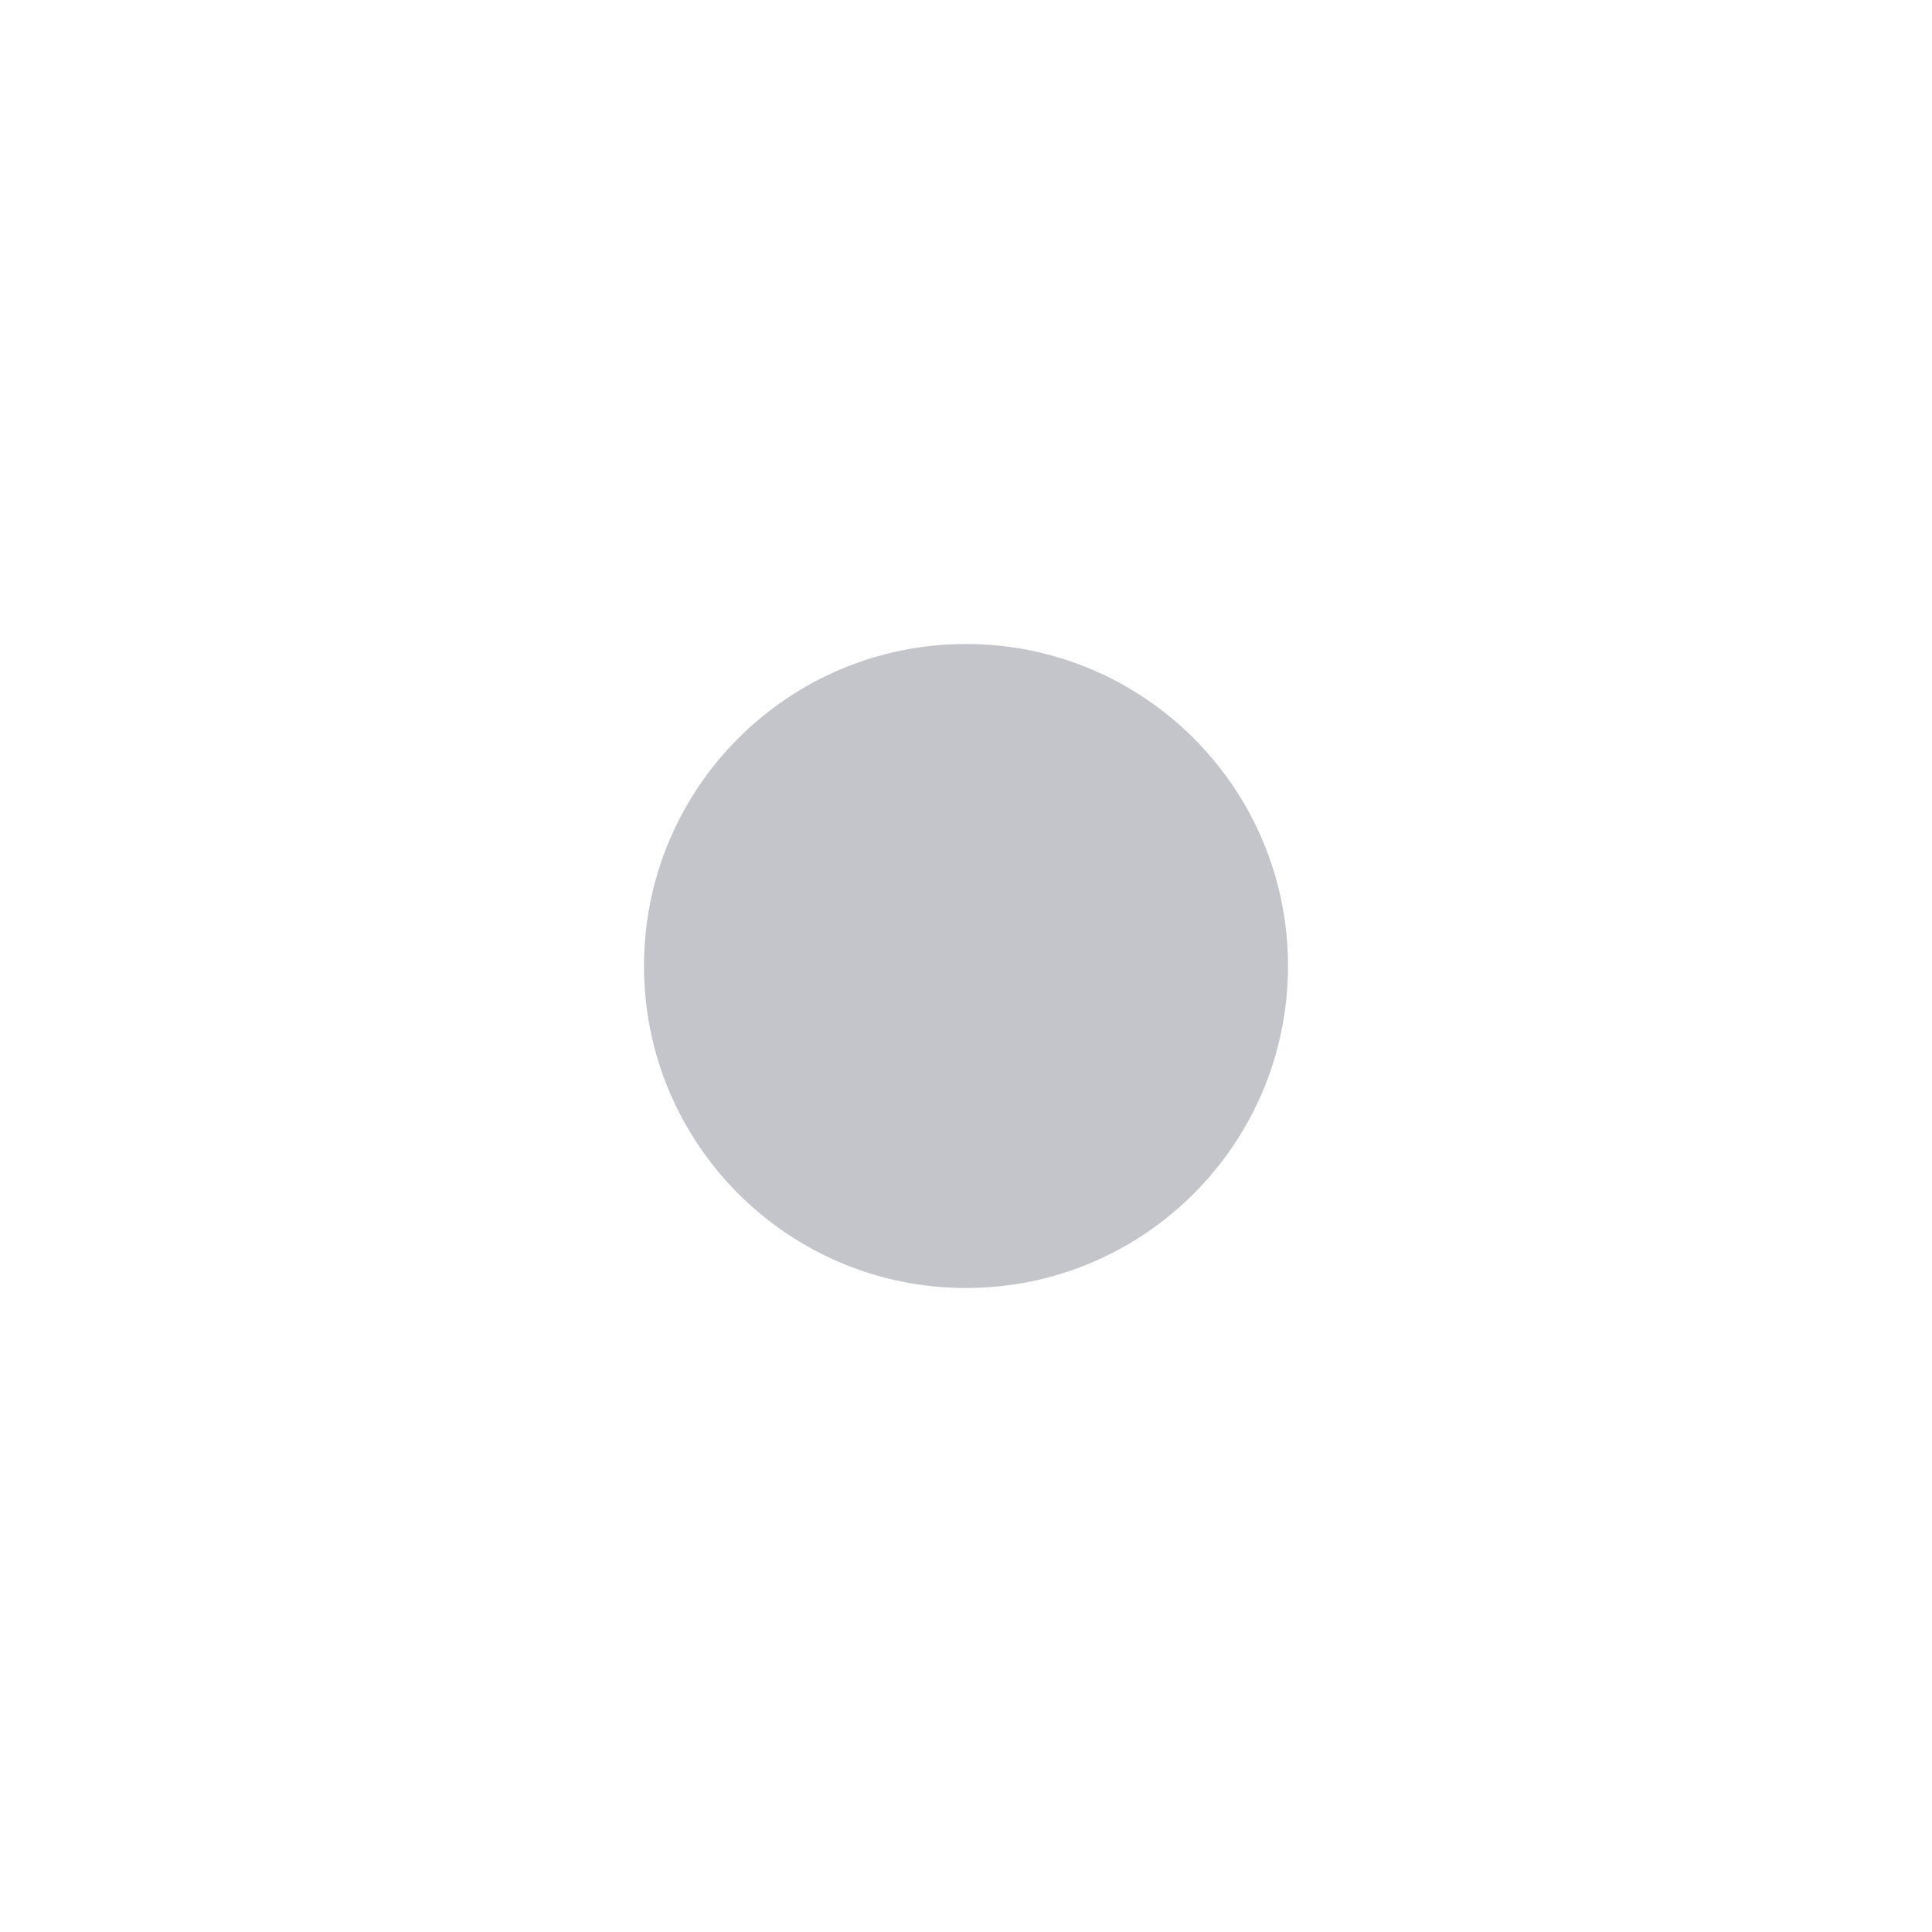
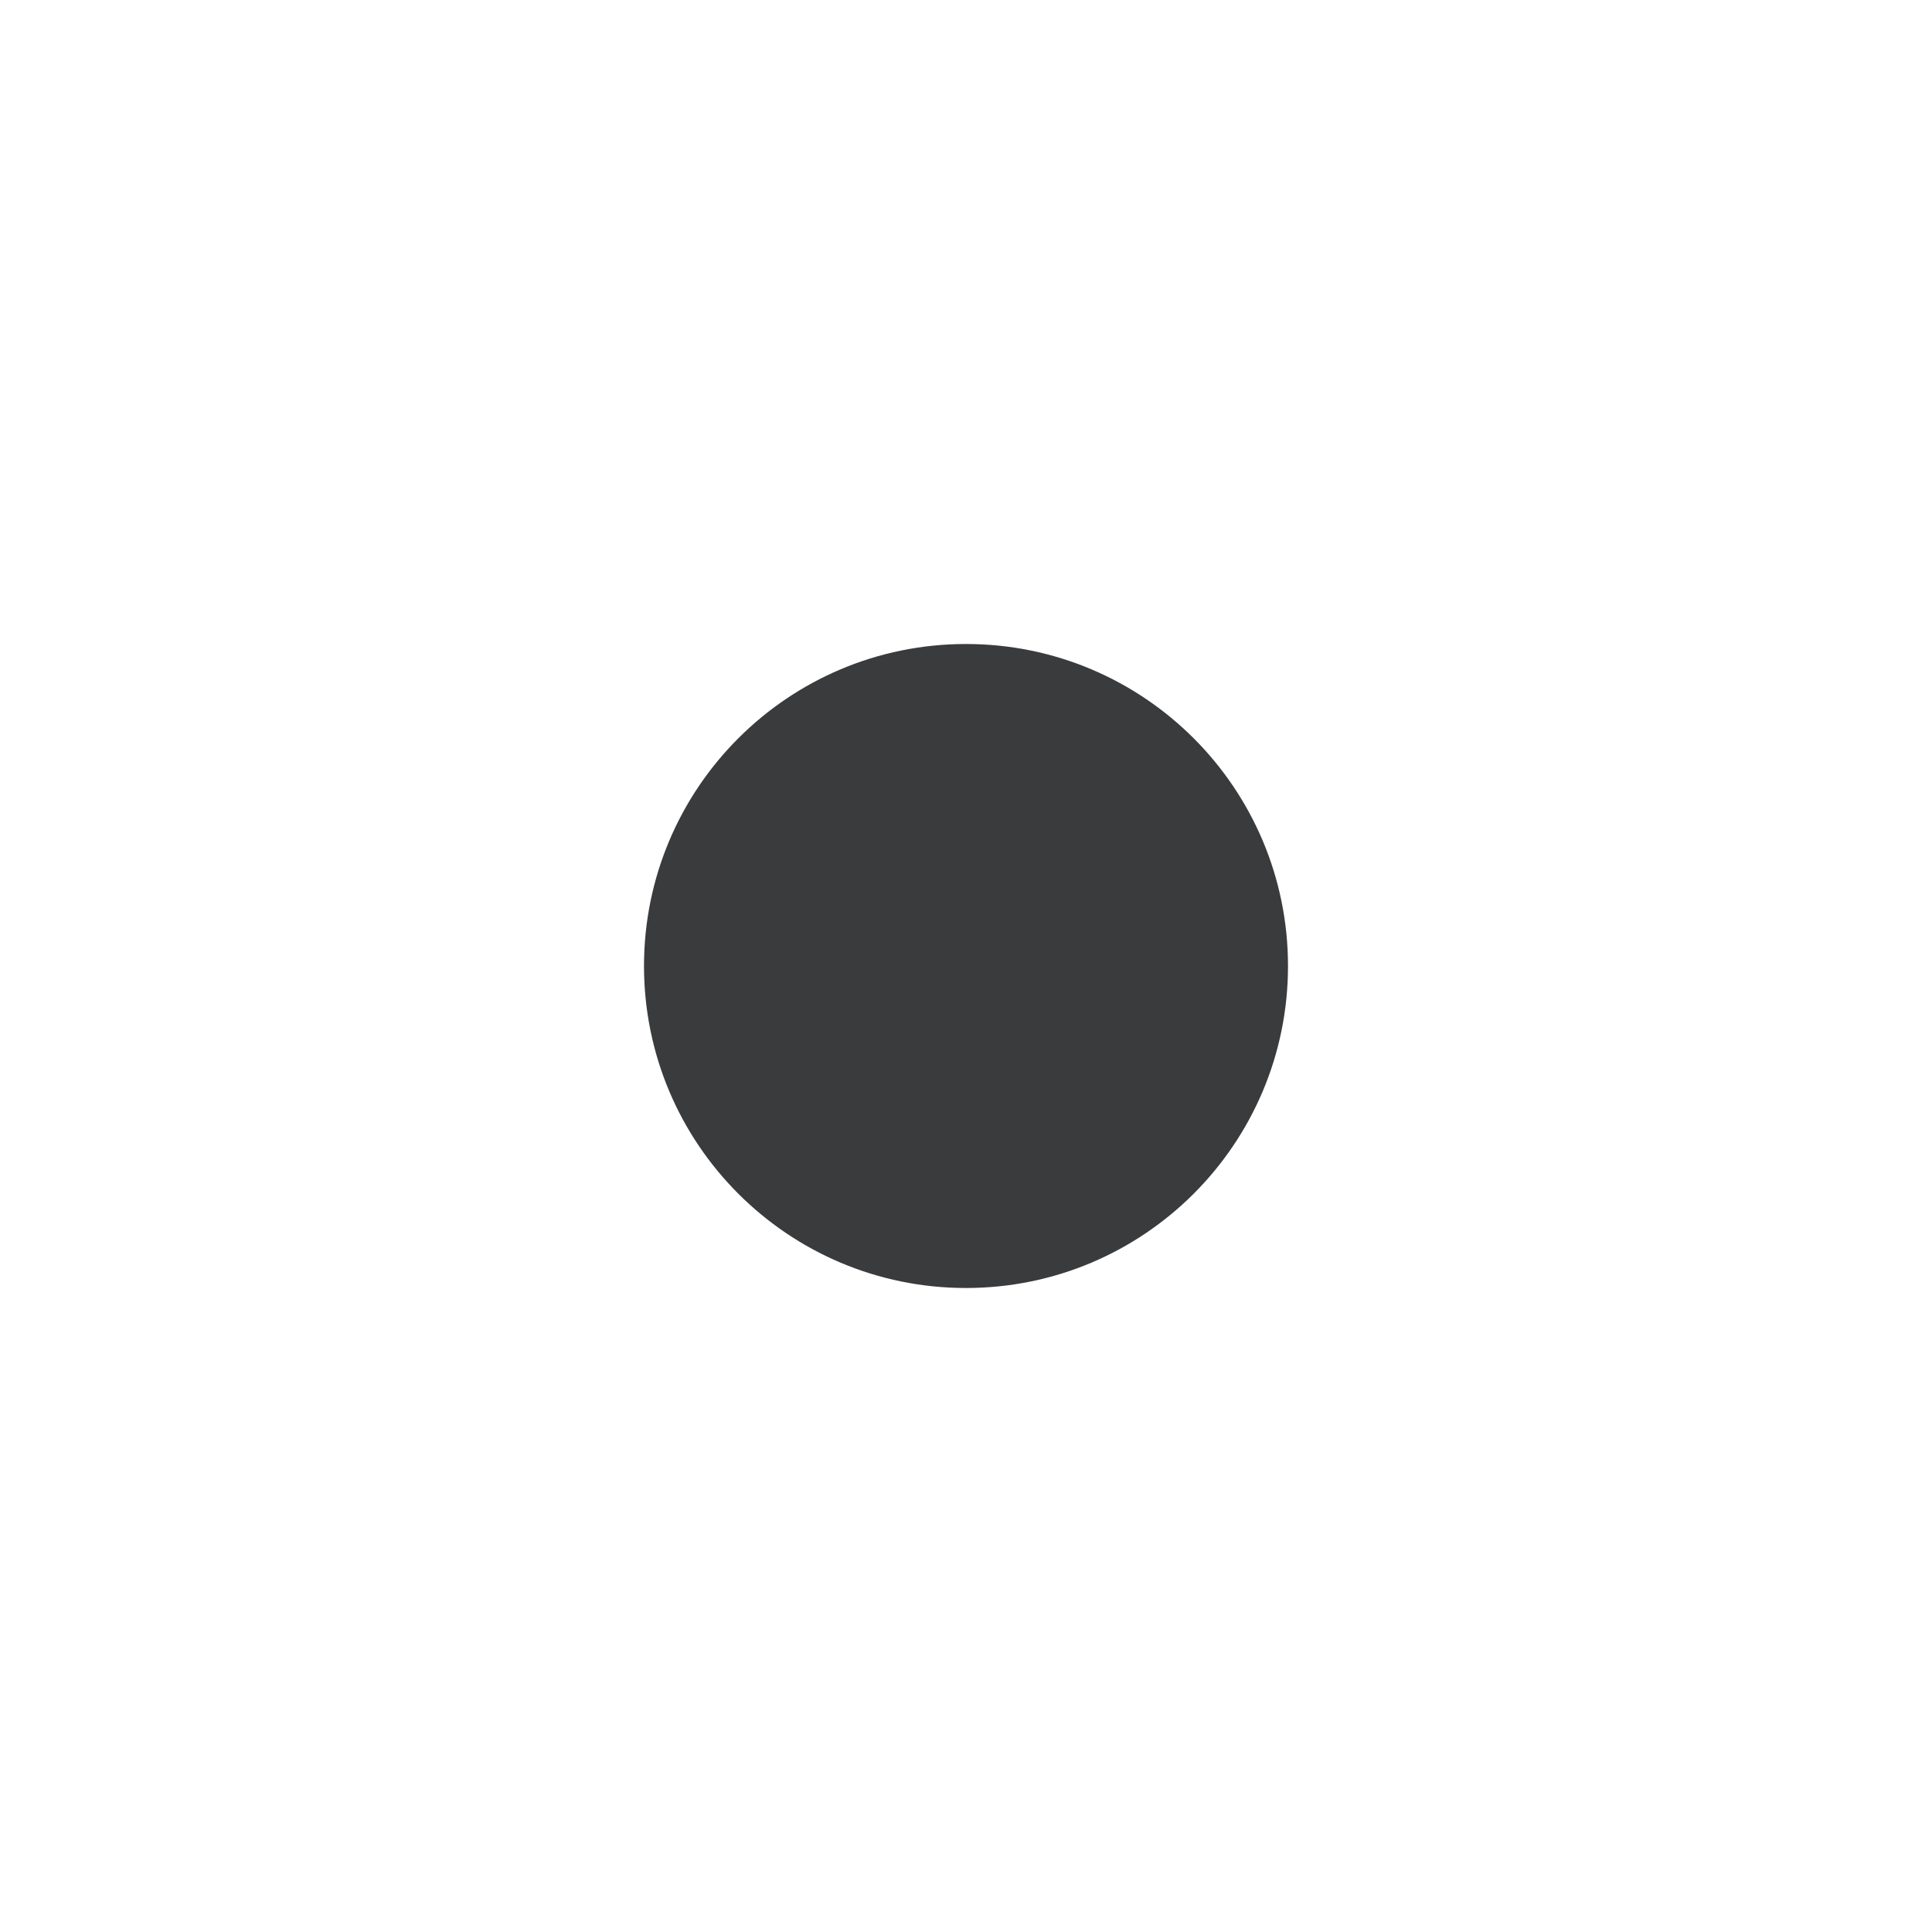
<svg xmlns="http://www.w3.org/2000/svg" width="15" height="15" viewBox="0 0 15 15" fill="none">
-   <path d="M10 7.5C10 8.881 8.881 10 7.5 10C6.119 10 5 8.881 5 7.5C5 6.119 6.119 5 7.5 5C8.881 5 10 6.119 10 7.5Z" fill="#C3C5CB" />
+   <path d="M10 7.5C10 8.881 8.881 10 7.5 10C6.119 10 5 8.881 5 7.5C5 6.119 6.119 5 7.5 5C8.881 5 10 6.119 10 7.5Z" fill="#3A3B3D" />
</svg>
